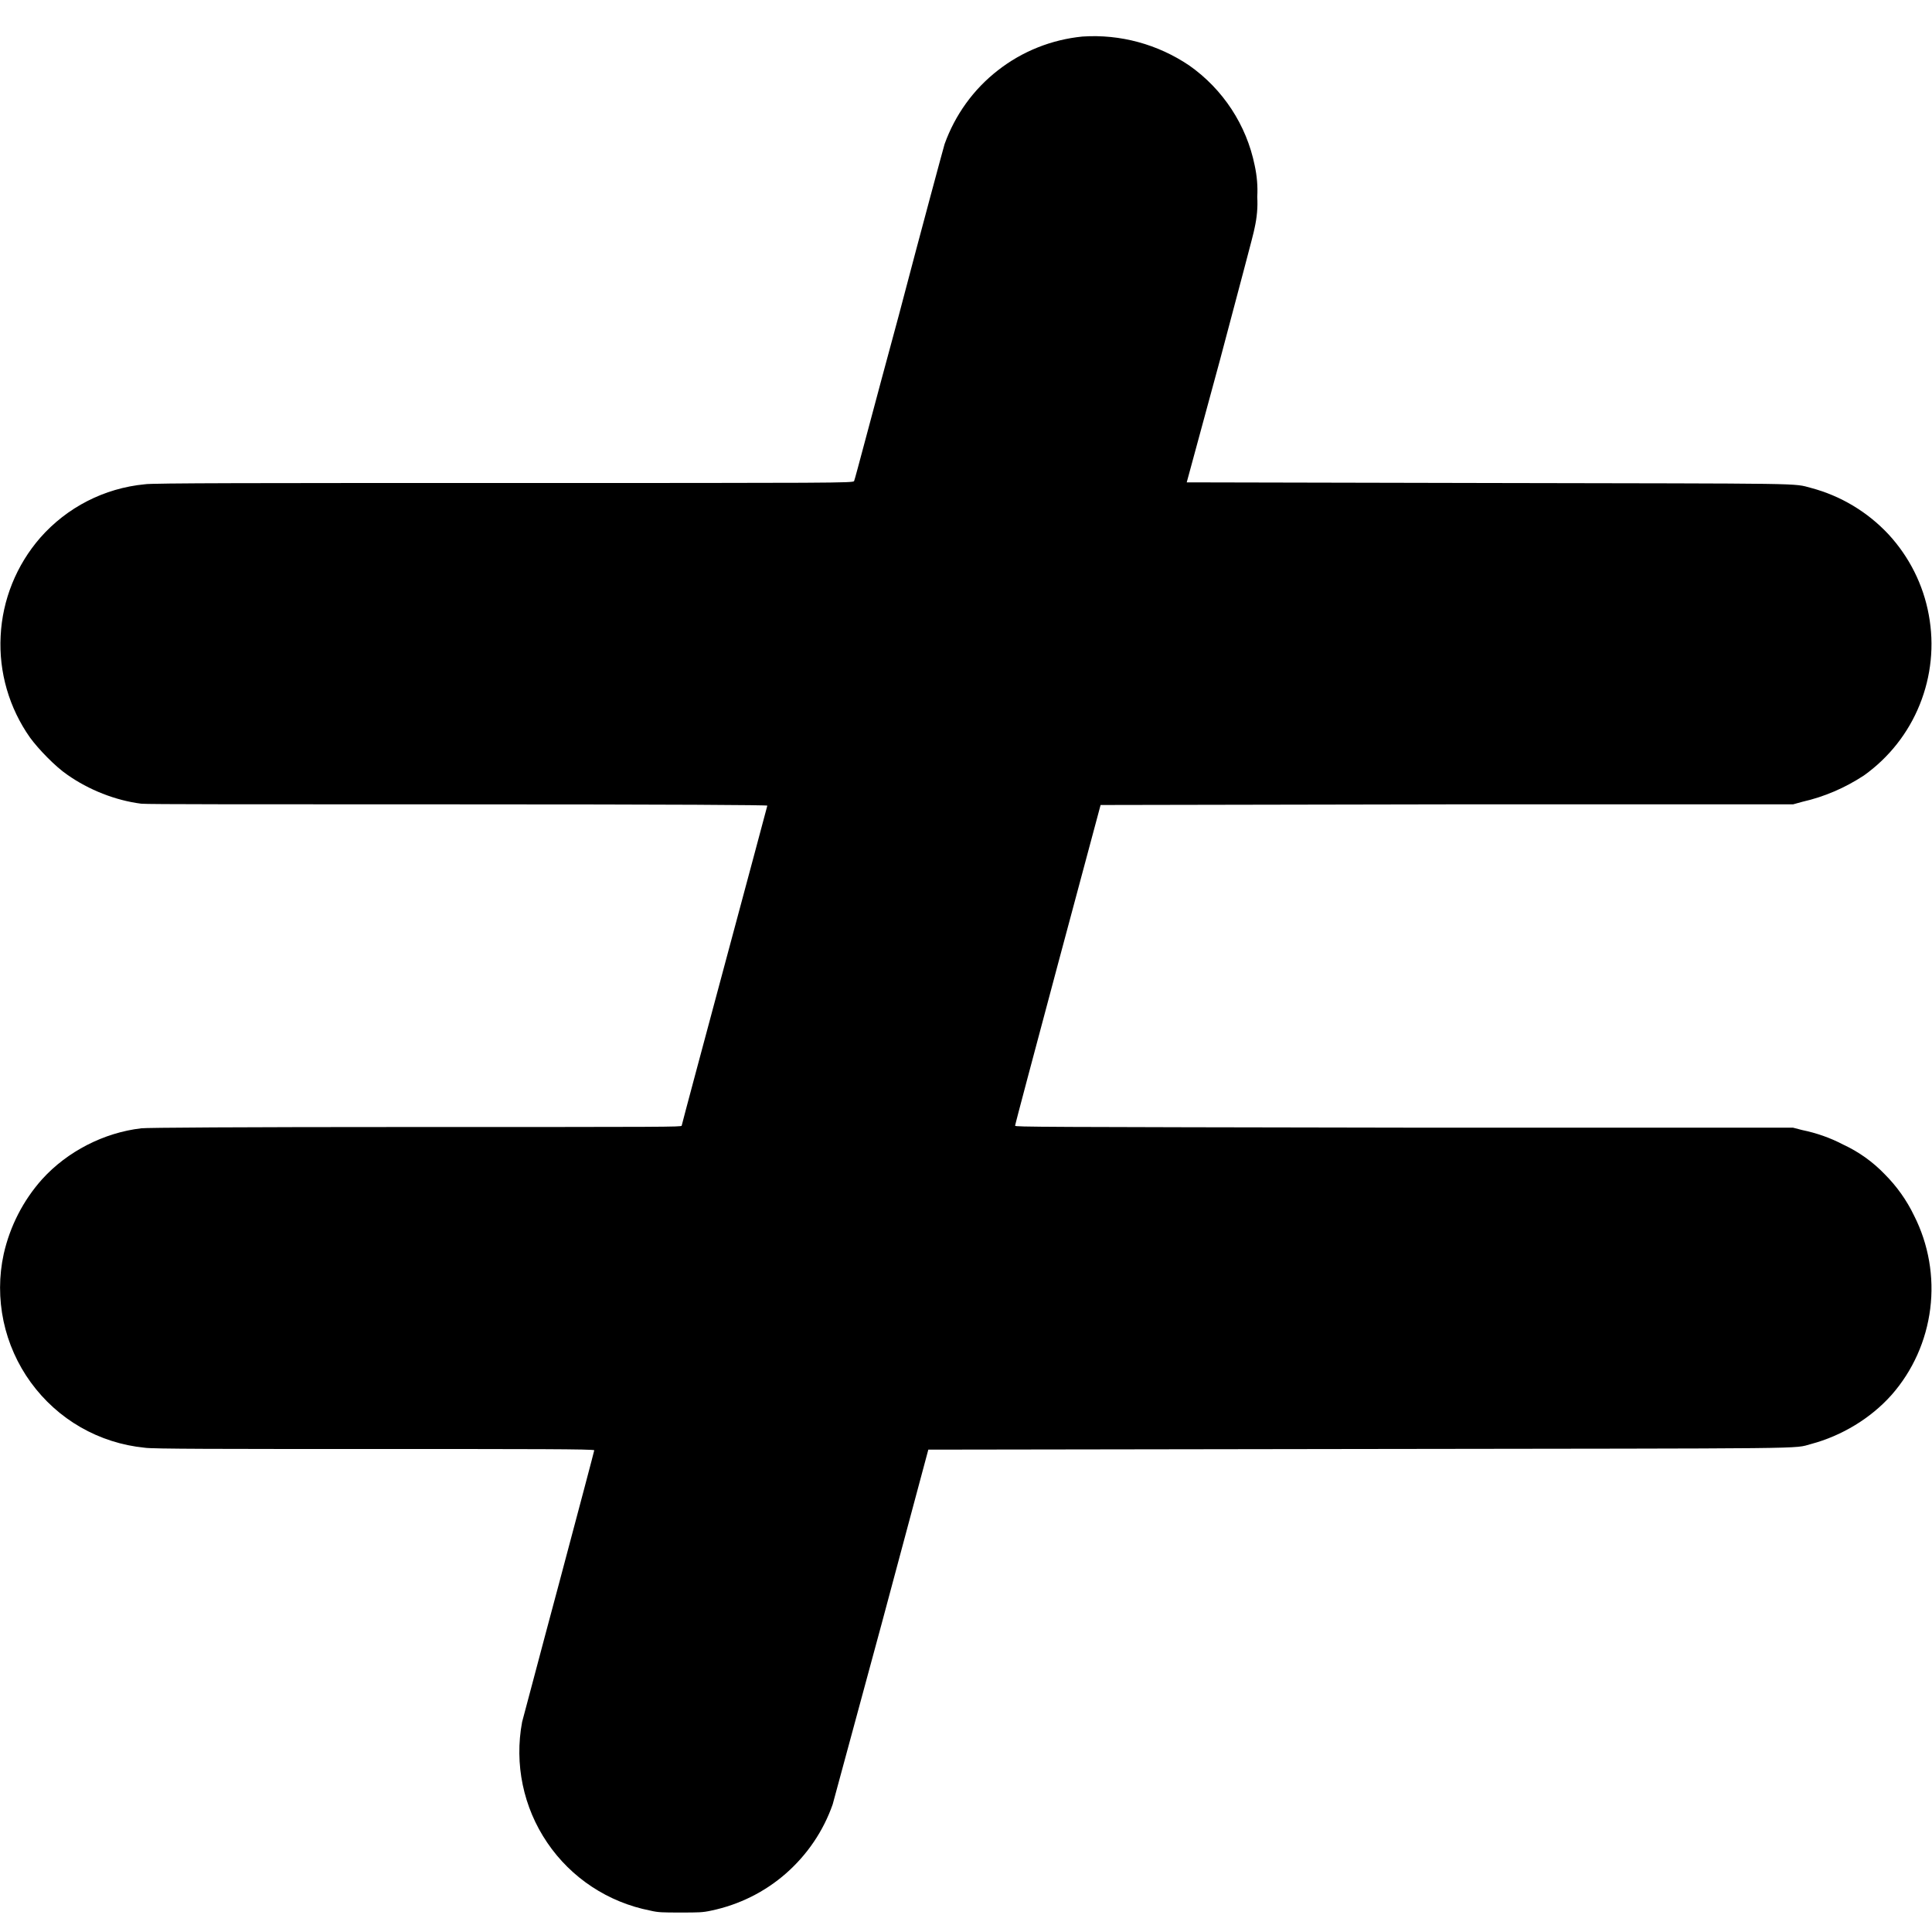
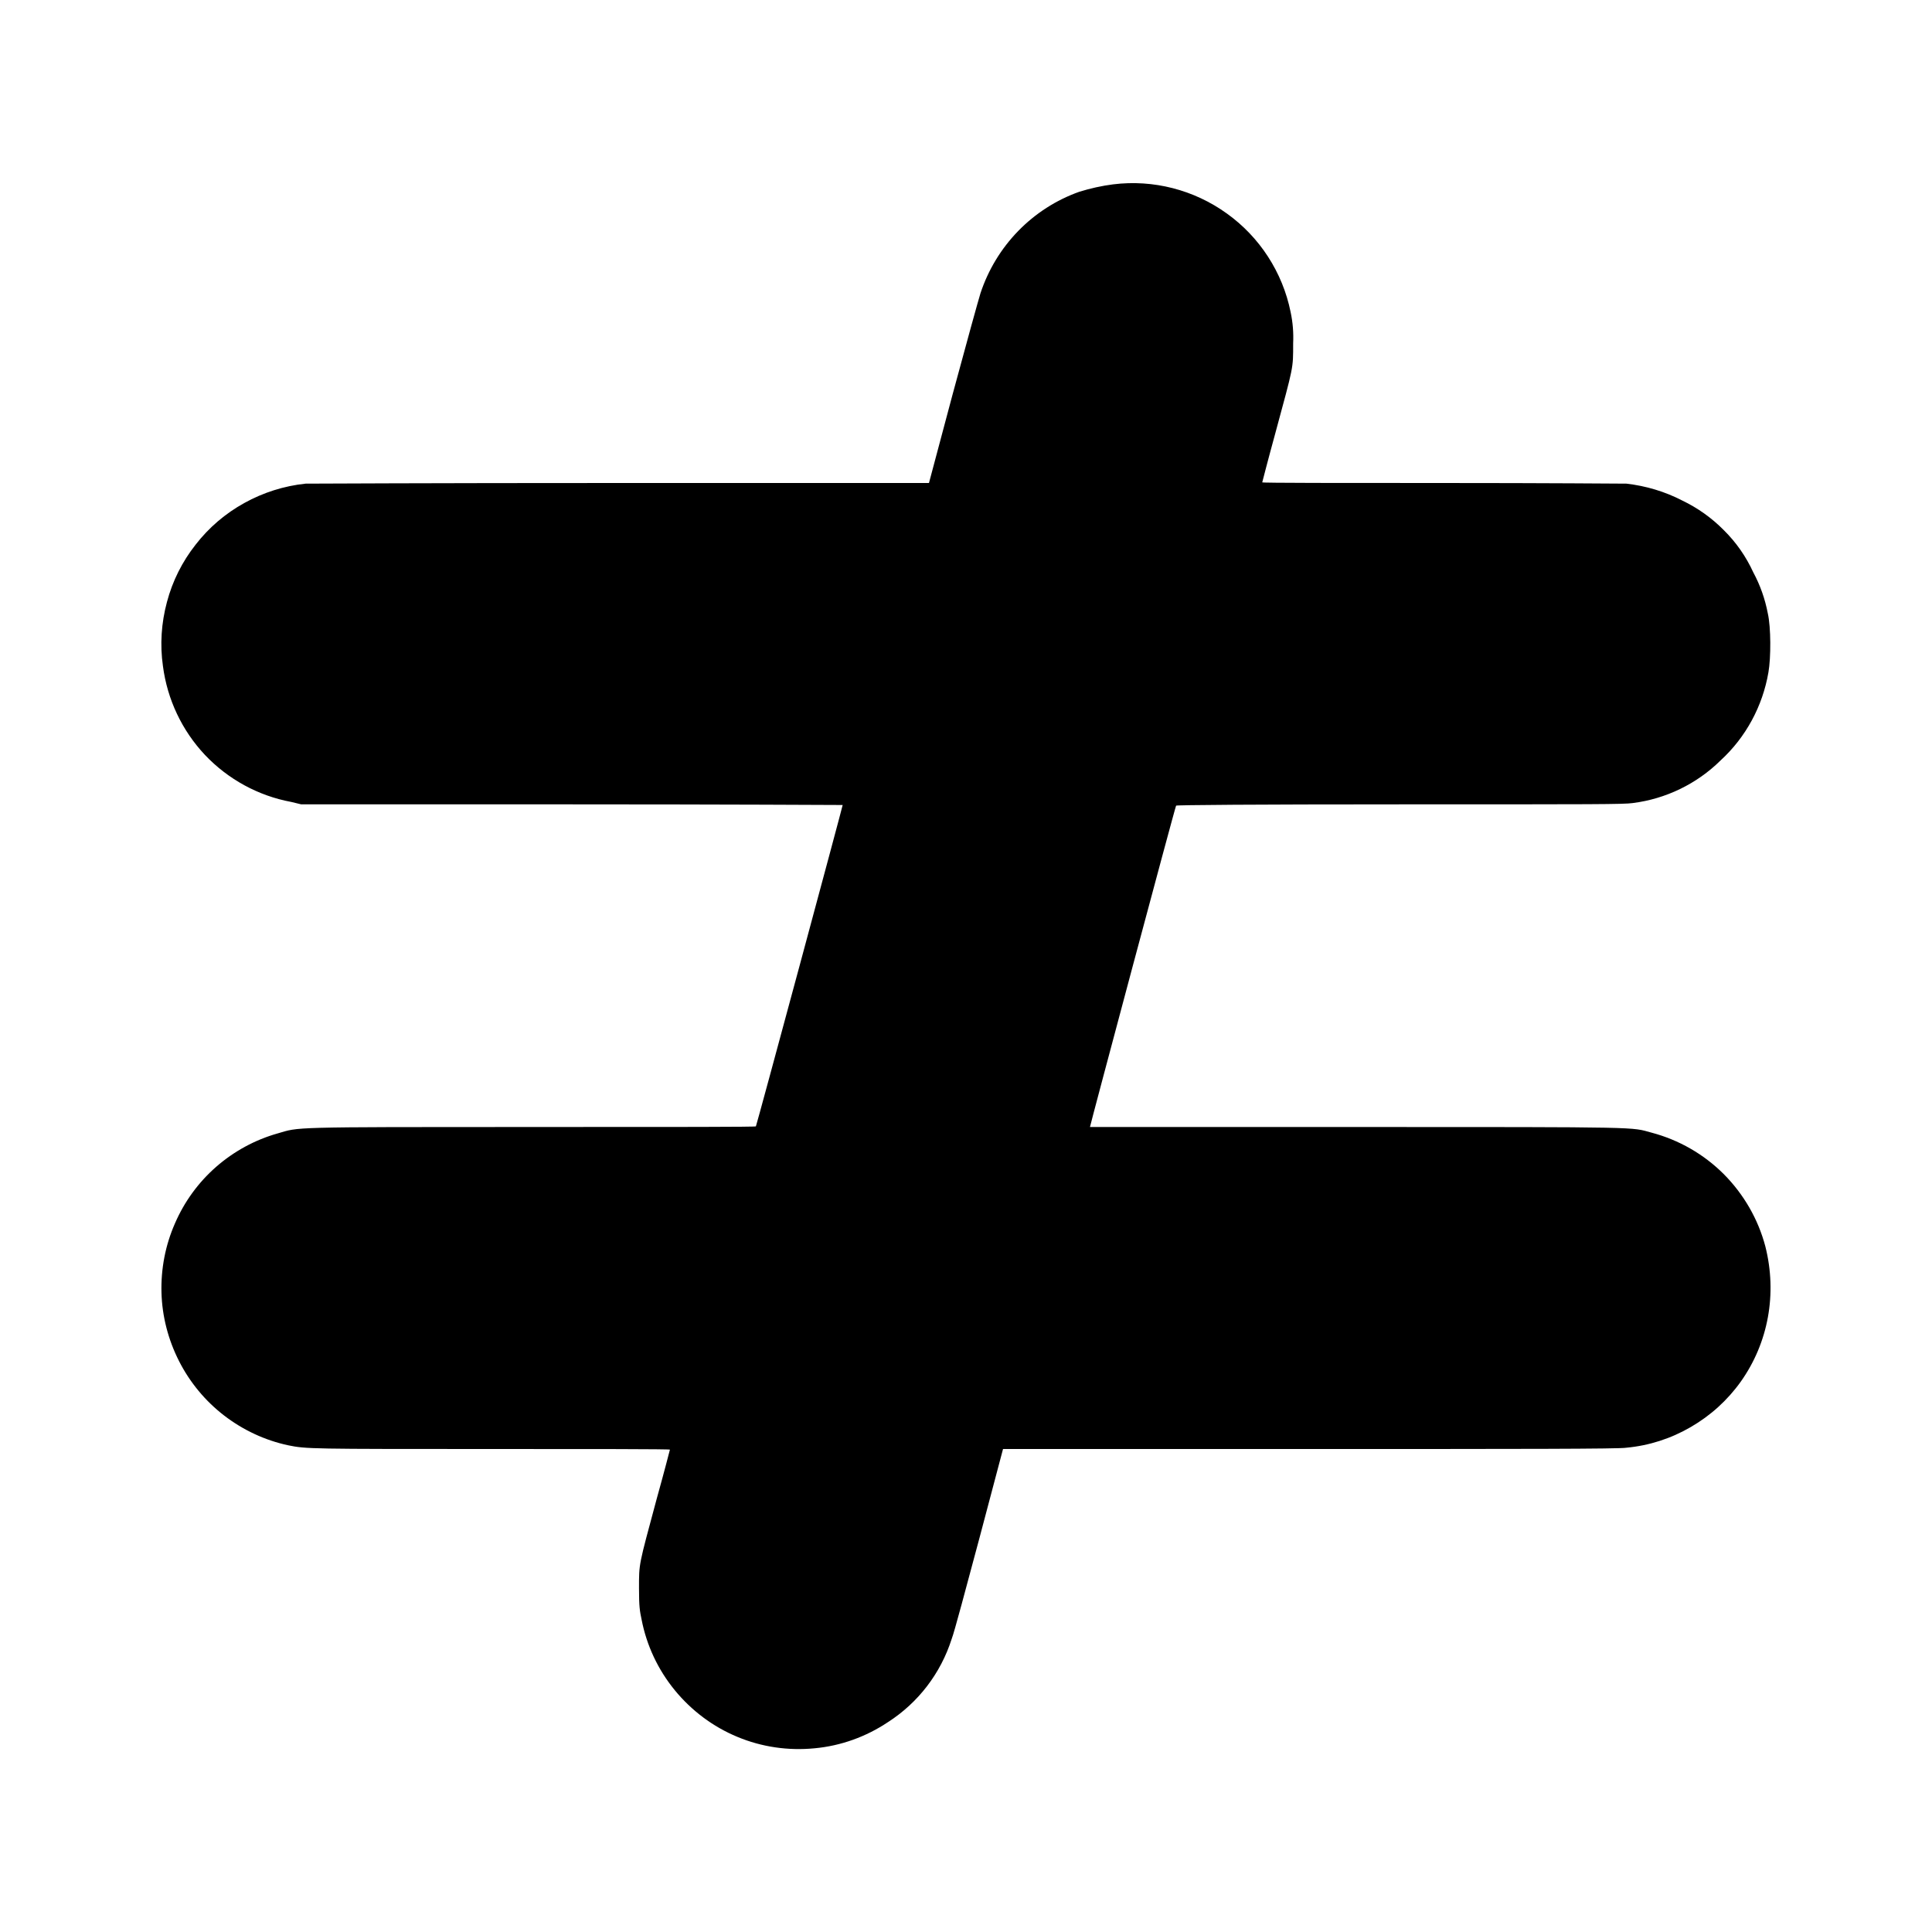
<svg xmlns="http://www.w3.org/2000/svg" width="12" height="12" viewBox="0 0 12 12" fill="none">
-   <path d="M6.723 0.227C6.532 0.246 6.35 0.318 6.198 0.437C6.046 0.555 5.932 0.714 5.867 0.895C5.859 0.922 5.73 1.398 5.582 1.961C5.43 2.52 5.309 2.984 5.305 2.988C5.3 3 5.19 3 3.129 3C1.633 3 0.937 3 0.899 3.008C0.648 3.032 0.416 3.151 0.25 3.34C0.102 3.51 0.015 3.725 0.004 3.95C-0.008 4.175 0.057 4.398 0.187 4.582C0.238 4.652 0.344 4.762 0.418 4.812C0.551 4.906 0.718 4.972 0.878 4.992C0.914 4.996 1.558 4.996 2.848 4.996C4.215 4.996 4.766 5 4.766 5.004C4.766 5.008 4.242 6.954 4.234 6.992C4.23 7 4.144 7 2.578 7C1.477 7 0.91 7.004 0.878 7.008C0.645 7.035 0.418 7.152 0.262 7.324C0.144 7.456 0.062 7.616 0.023 7.789C-0.007 7.926 -0.007 8.068 0.022 8.206C0.051 8.343 0.109 8.473 0.191 8.586C0.274 8.7 0.379 8.795 0.501 8.865C0.623 8.935 0.758 8.978 0.898 8.992C0.938 9 1.395 9 2.324 9C3.289 9 3.691 9 3.691 9.008C3.691 9.012 3.594 9.378 3.473 9.832C3.352 10.282 3.25 10.672 3.243 10.695C3.194 10.956 3.25 11.226 3.399 11.445C3.548 11.665 3.778 11.816 4.039 11.867C4.089 11.879 4.117 11.879 4.227 11.879C4.34 11.879 4.363 11.879 4.418 11.867C4.59 11.831 4.75 11.752 4.882 11.636C5.014 11.52 5.114 11.373 5.172 11.207L5.477 10.082L5.766 9.004L8.44 9C11.335 8.996 11.132 9 11.249 8.969C11.44 8.918 11.62 8.809 11.749 8.664C11.881 8.514 11.964 8.327 11.989 8.129C12.014 7.931 11.979 7.729 11.889 7.551C11.843 7.455 11.781 7.368 11.706 7.293C11.632 7.216 11.545 7.154 11.448 7.109C11.368 7.067 11.282 7.037 11.194 7.019L11.136 7.004H8.719C6.429 7 6.305 7 6.305 6.992C6.305 6.984 6.425 6.535 6.57 5.992L6.836 5L8.984 4.996H11.137L11.195 4.98C11.332 4.949 11.461 4.893 11.578 4.816C11.733 4.705 11.853 4.553 11.924 4.376C11.995 4.2 12.015 4.007 11.98 3.819C11.946 3.632 11.859 3.459 11.73 3.319C11.6 3.18 11.434 3.08 11.25 3.031C11.133 3 11.262 3.004 9.246 3L7.371 2.996L7.578 2.234C7.688 1.816 7.789 1.445 7.793 1.414C7.807 1.351 7.813 1.287 7.809 1.223C7.813 1.157 7.807 1.091 7.793 1.027C7.742 0.776 7.596 0.554 7.387 0.407C7.192 0.275 6.958 0.211 6.723 0.227Z" fill="currentColor" />
+   <path d="M6.914 1.145C6.843 1.154 6.772 1.17 6.704 1.191C6.56 1.242 6.43 1.326 6.324 1.435C6.218 1.544 6.138 1.676 6.09 1.821C6.078 1.859 6 2.141 5.918 2.445L5.77 3H3.863C2.653 3 1.933 3.004 1.898 3.004C1.765 3.018 1.635 3.059 1.518 3.124C1.4 3.189 1.297 3.277 1.215 3.383C1.132 3.488 1.071 3.61 1.037 3.739C1.002 3.869 0.993 4.004 1.012 4.137C1.039 4.344 1.13 4.537 1.273 4.689C1.416 4.84 1.604 4.943 1.809 4.981L1.871 4.996H3.551C4.477 4.996 5.234 5 5.234 5C5.234 5.008 4.699 6.992 4.695 6.996C4.695 7 4.207 7 3.31 7C1.77 7 1.864 7 1.724 7.04C1.583 7.08 1.453 7.151 1.343 7.247C1.232 7.344 1.145 7.464 1.087 7.598C1.027 7.734 0.999 7.881 1.003 8.029C1.007 8.177 1.045 8.322 1.112 8.454C1.179 8.586 1.275 8.702 1.392 8.792C1.509 8.882 1.645 8.946 1.79 8.977C1.902 9 1.926 9 3.06 9C3.665 9 4.161 9 4.161 9.004C4.161 9.004 4.126 9.141 4.079 9.309C3.966 9.73 3.969 9.707 3.969 9.867C3.969 9.98 3.974 10.007 3.985 10.059C4.016 10.22 4.087 10.371 4.191 10.498C4.295 10.625 4.428 10.725 4.58 10.788C4.731 10.851 4.896 10.875 5.059 10.859C5.223 10.844 5.38 10.787 5.516 10.696C5.704 10.575 5.843 10.393 5.911 10.18C5.927 10.14 6.001 9.86 6.083 9.555L6.23 9H8.137C9.441 9 10.062 9 10.102 8.992C10.243 8.979 10.379 8.935 10.501 8.864C10.624 8.793 10.73 8.697 10.812 8.582C10.984 8.34 11.039 8.035 10.965 7.742C10.92 7.572 10.831 7.418 10.707 7.293C10.583 7.169 10.428 7.08 10.258 7.035C10.128 7 10.23 7 8.422 7H6.77C6.77 6.992 7.3 5.008 7.305 5.004C7.305 5 7.797 4.996 8.695 4.996C9.918 4.996 10.085 4.996 10.141 4.988C10.347 4.962 10.539 4.869 10.687 4.723C10.844 4.579 10.948 4.386 10.984 4.176C11 4.086 11 3.895 10.98 3.809C10.963 3.72 10.933 3.635 10.89 3.555C10.845 3.457 10.784 3.369 10.707 3.293C10.632 3.217 10.545 3.155 10.449 3.109C10.341 3.053 10.223 3.018 10.102 3.004C10.066 3.004 9.625 3 8.942 3C8.336 3 7.84 3 7.84 2.996C7.84 2.996 7.875 2.859 7.922 2.688C8.035 2.27 8.032 2.293 8.032 2.133C8.035 2.067 8.03 2.002 8.016 1.937C7.966 1.691 7.824 1.472 7.62 1.326C7.416 1.179 7.164 1.114 6.914 1.145Z" fill="currentColor" />
</svg>
